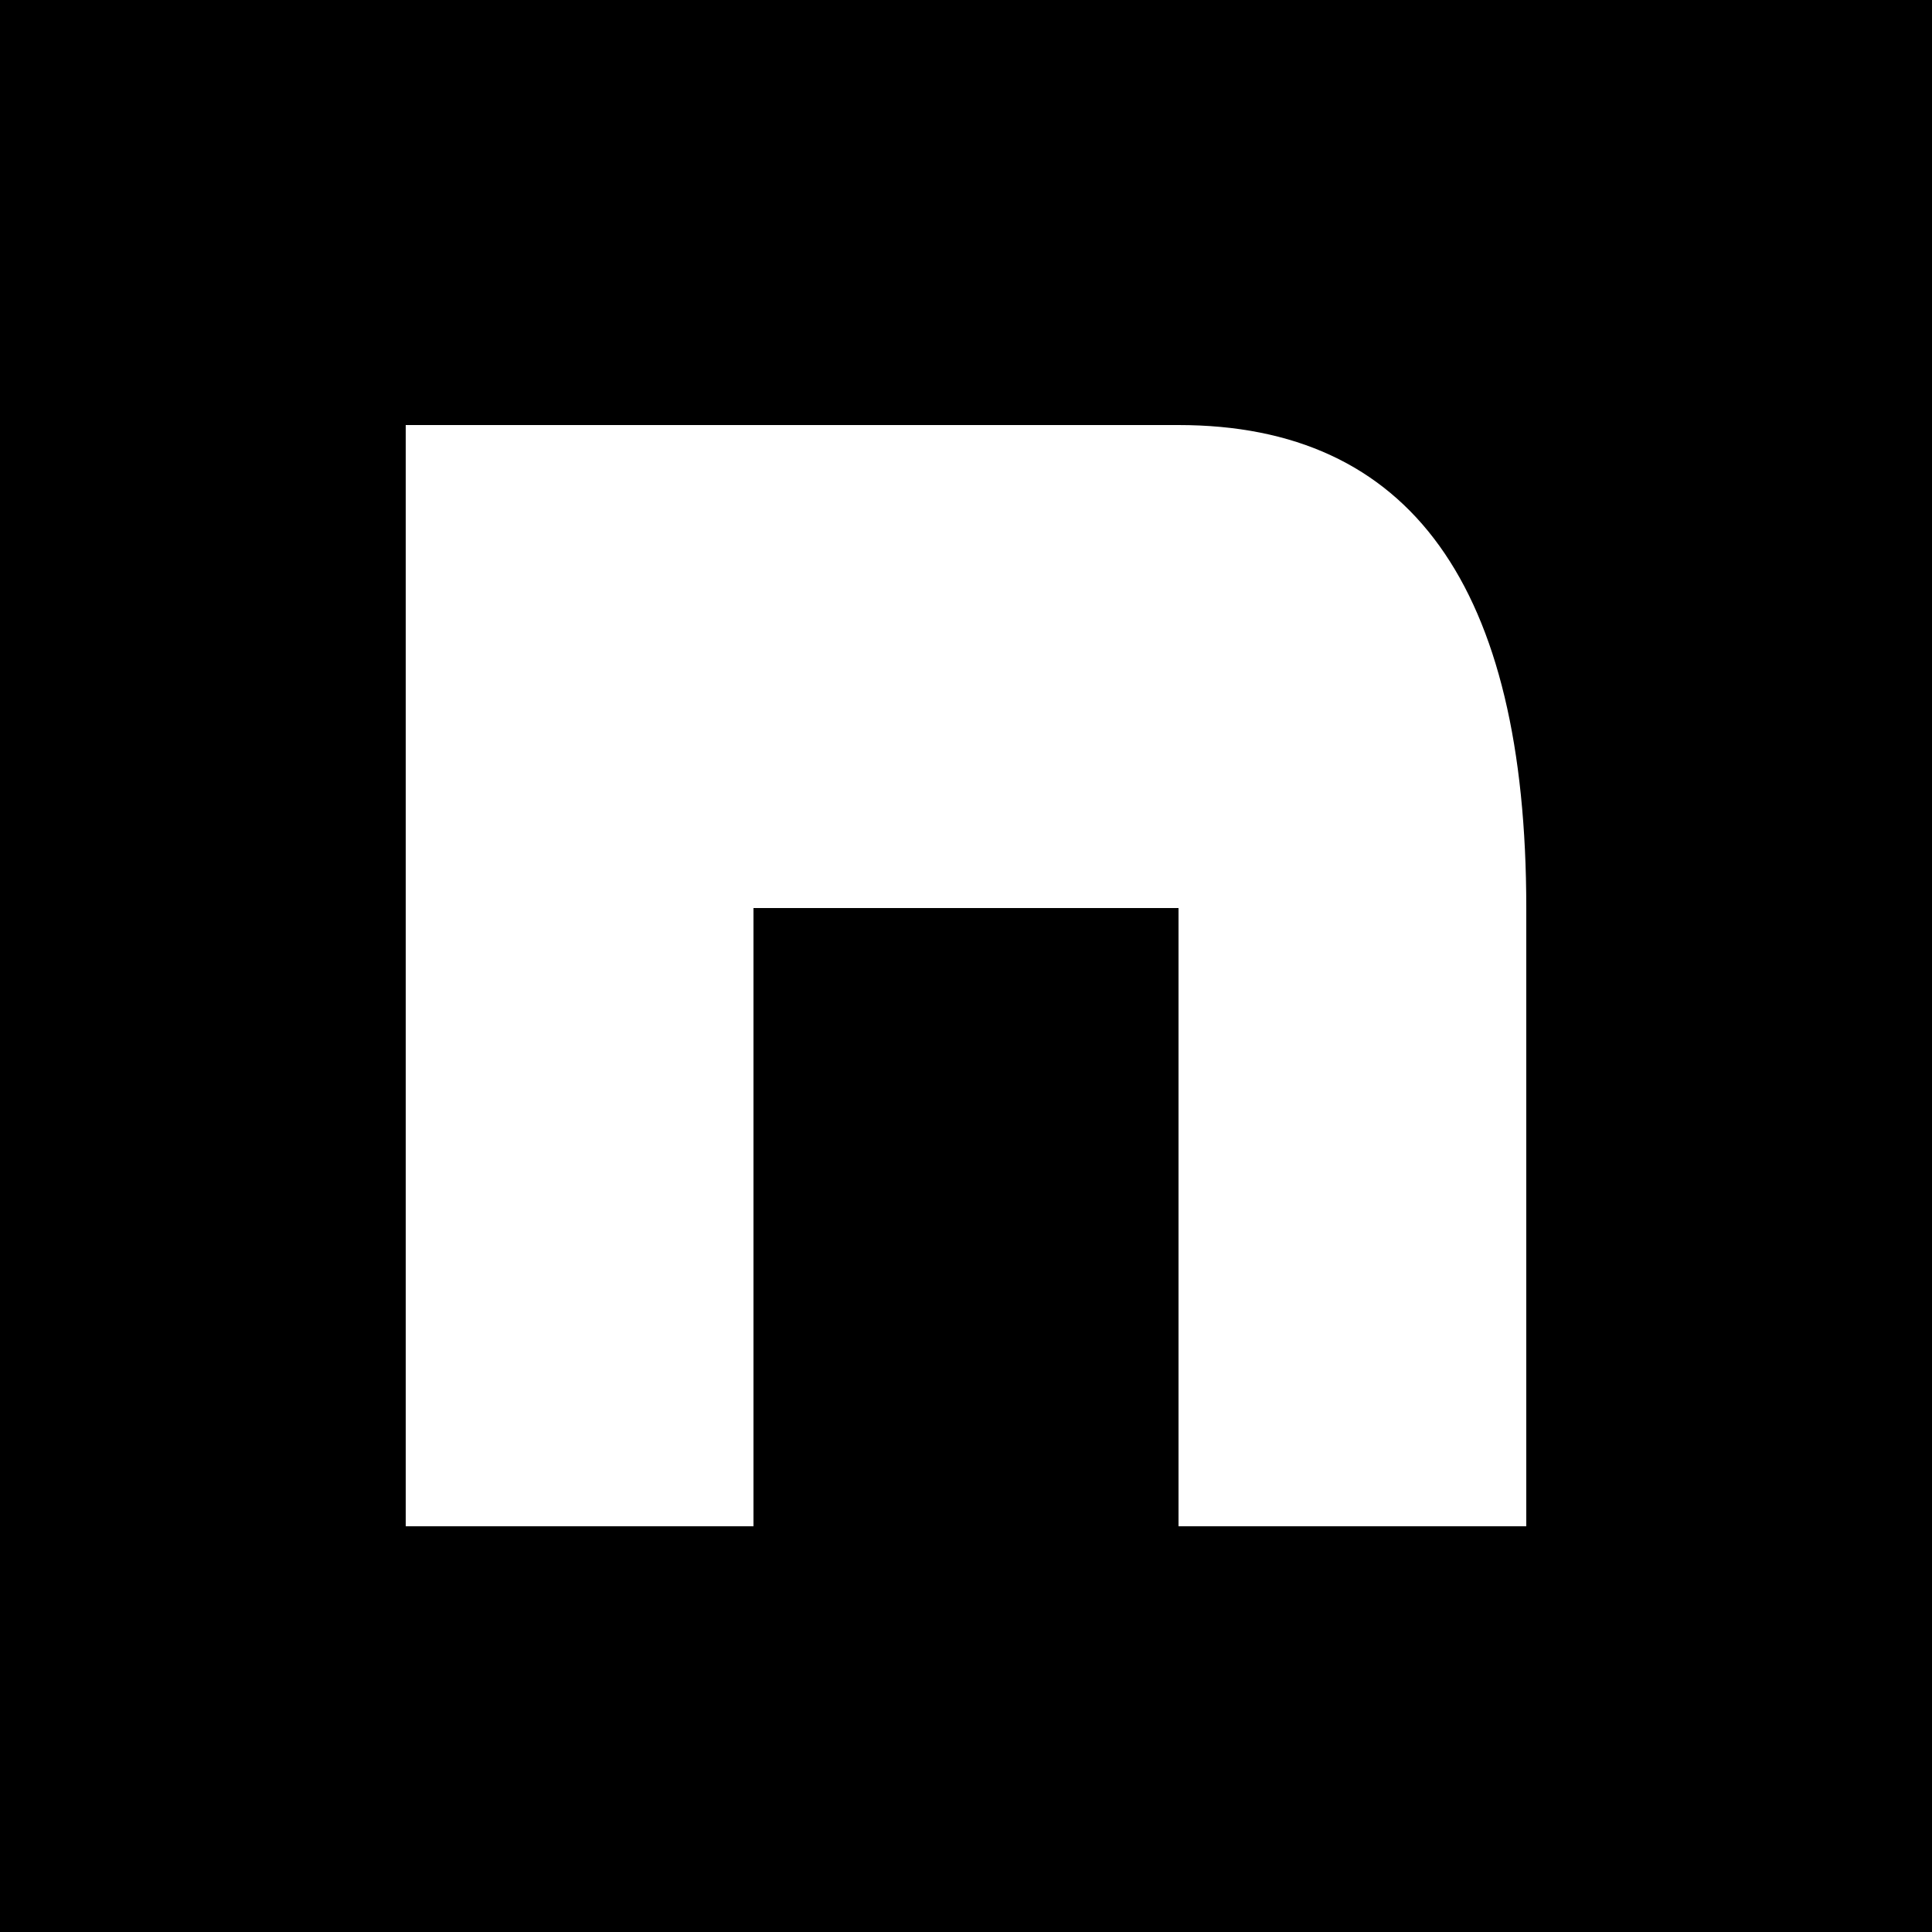
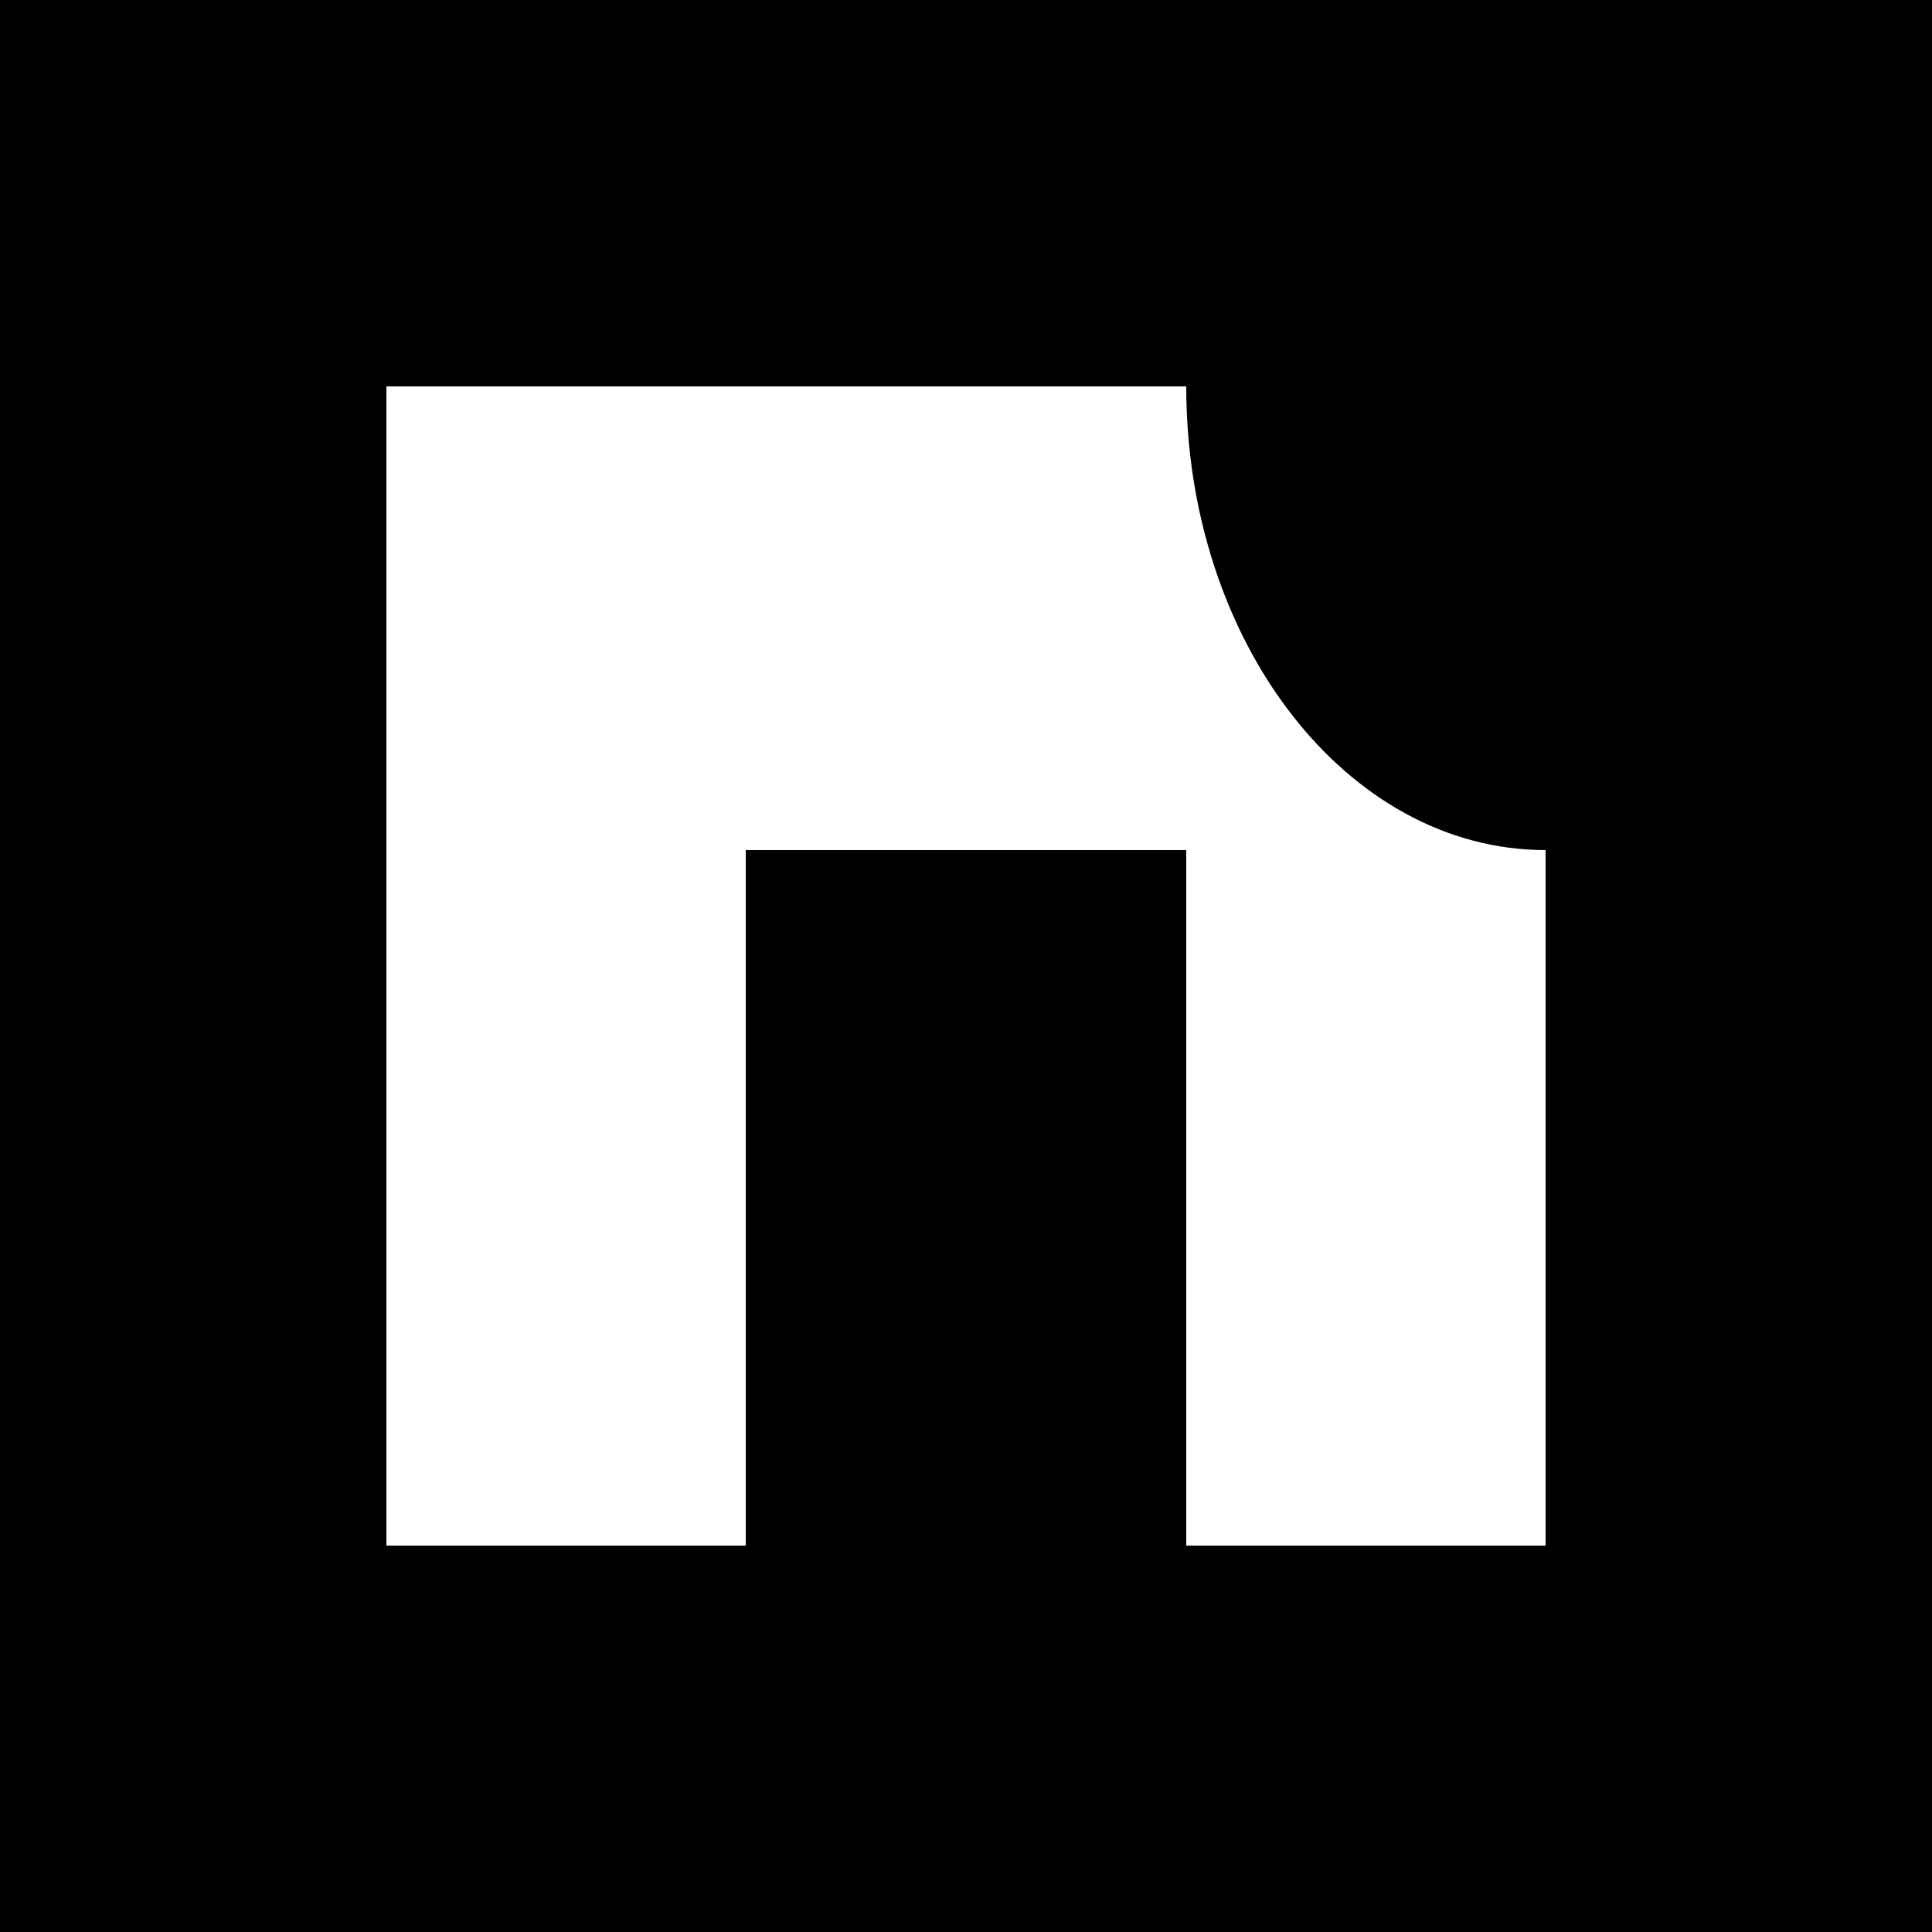
<svg xmlns="http://www.w3.org/2000/svg" viewBox="0 0 500 500">
  <rect width="500" height="500" fill="#000" />
-   <path d="M 105 395 L 105 110 L 305 110 Q 395 110 395 235 L 395 395 L 305 395 L 305 235 L 195 235 L 195 395 Z" fill="white" />
+   <path d="M 100 400            L 100 100            L 307 100            A 93 120 0 0 0 400 220            L 400 400            L 307 400            L 307 220            L 193 220            L 193 400            Z" fill="white" />
</svg>
